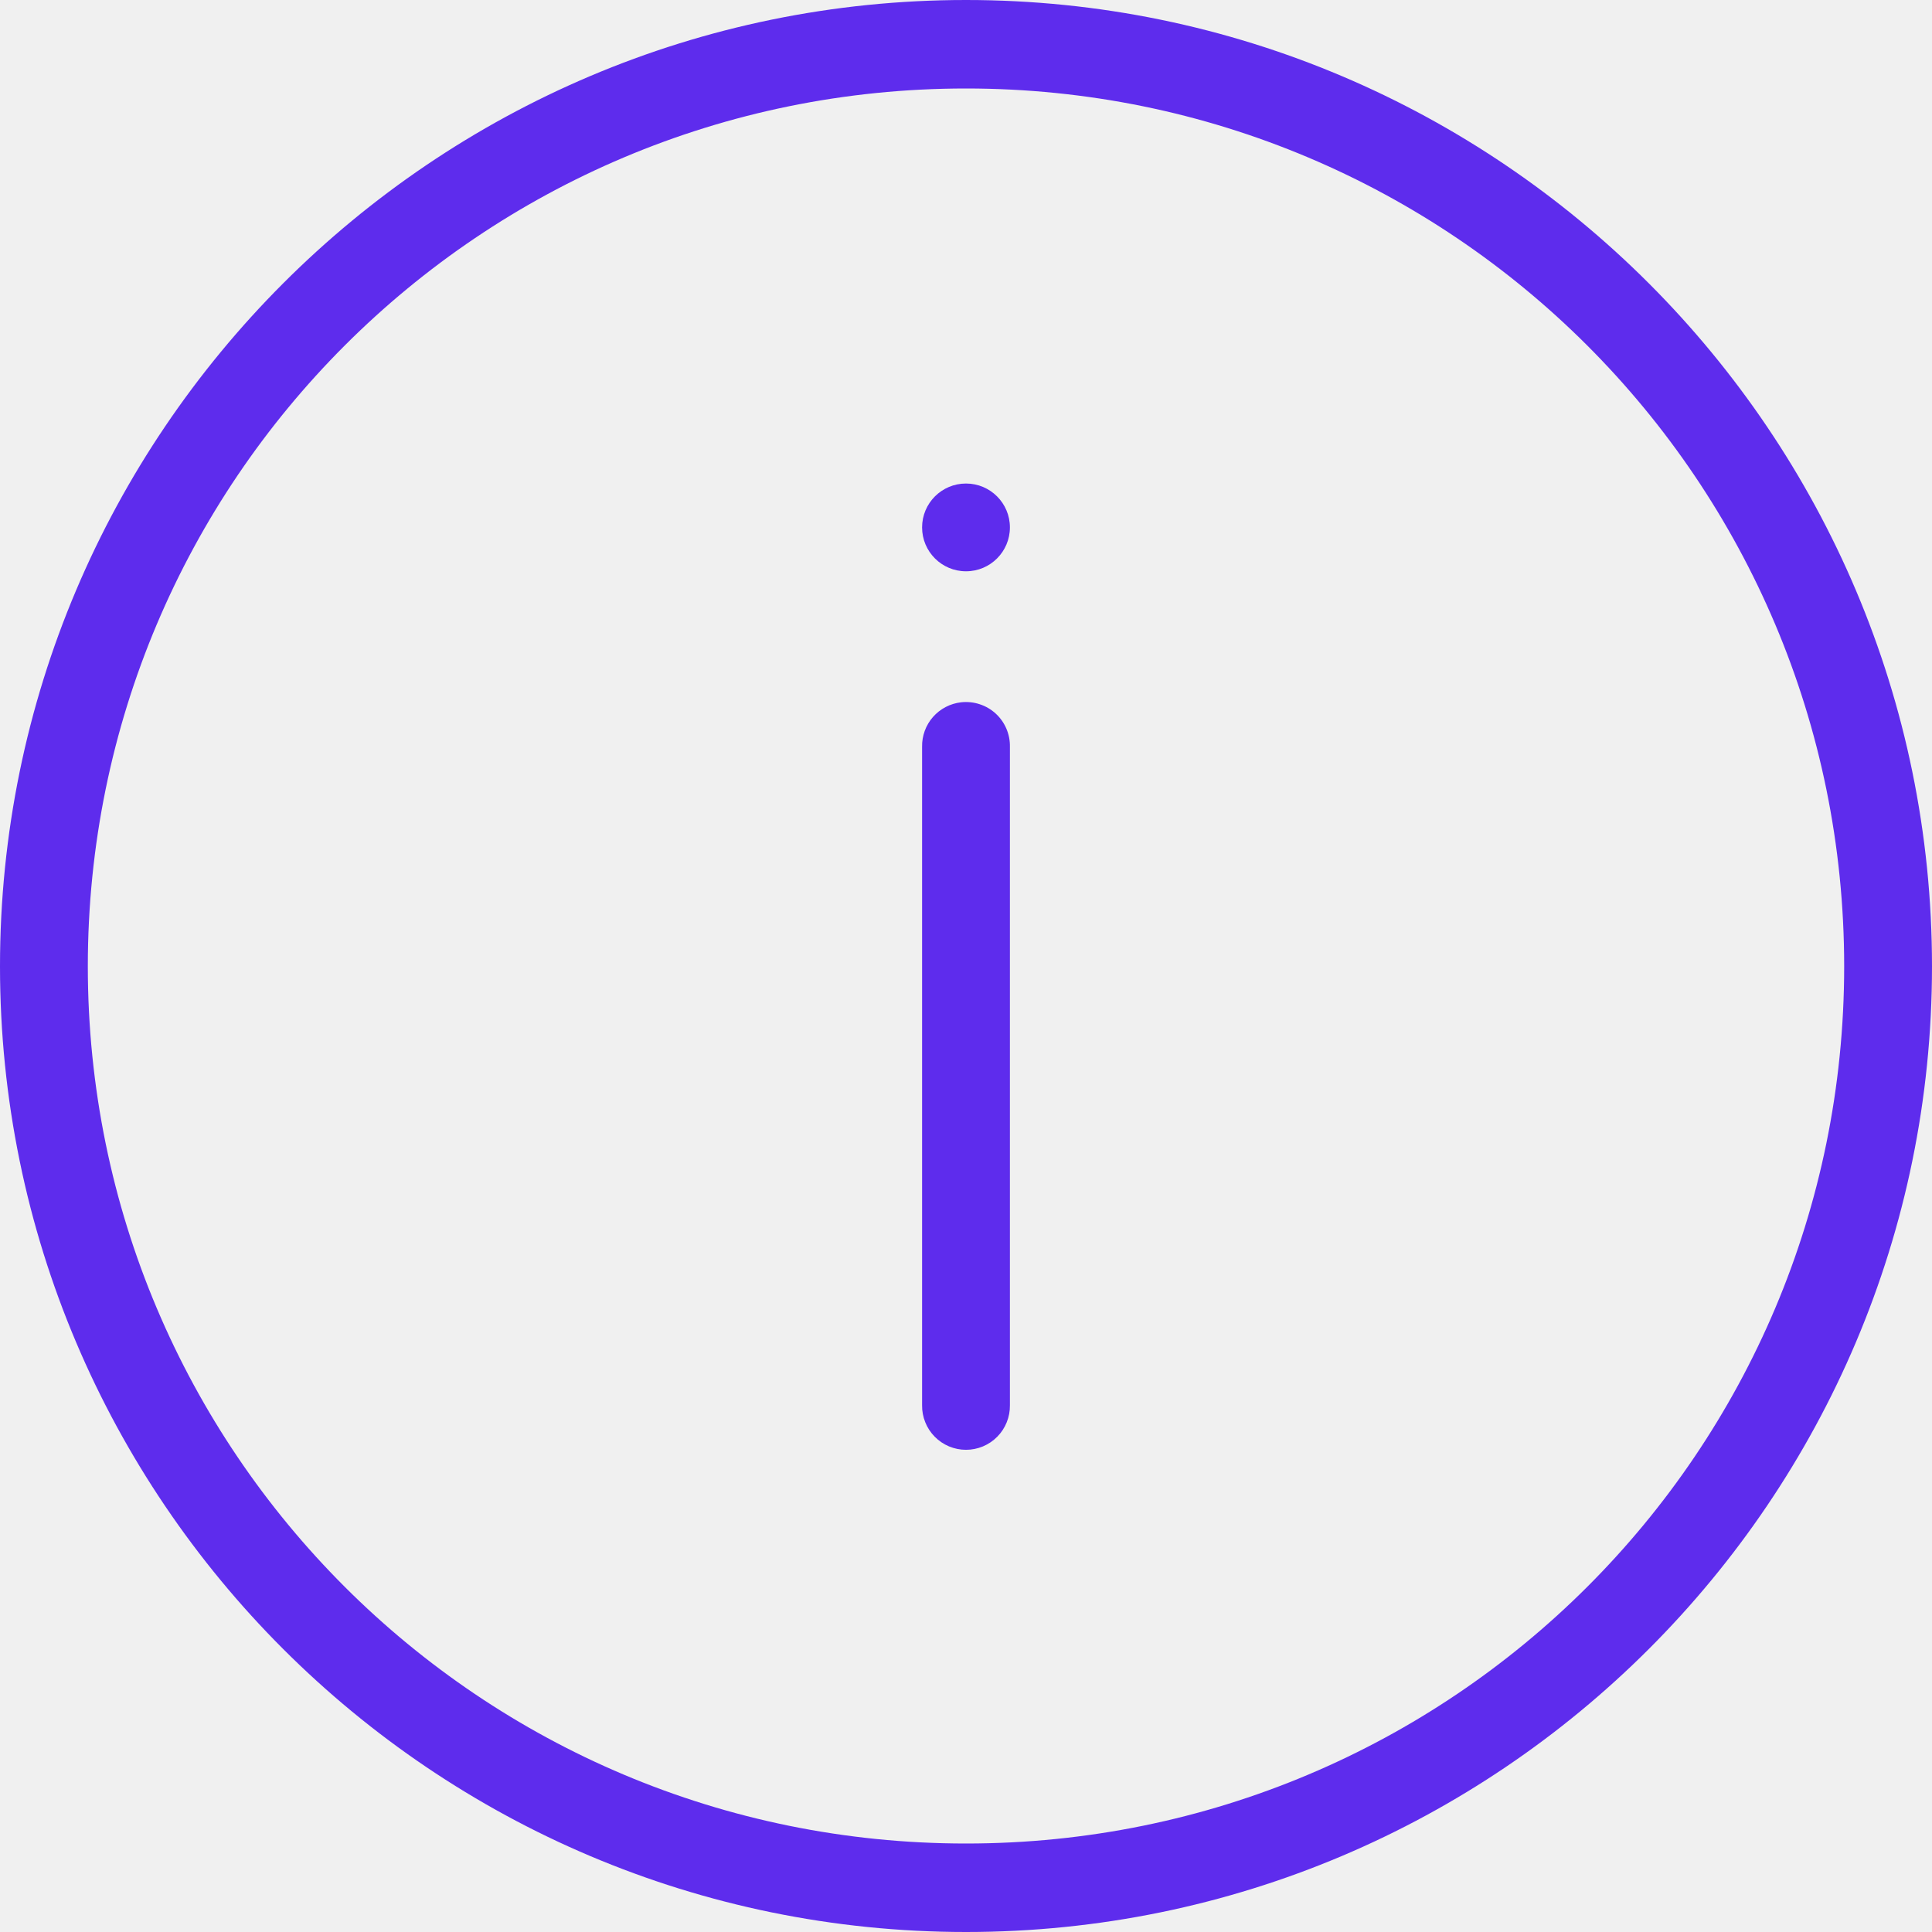
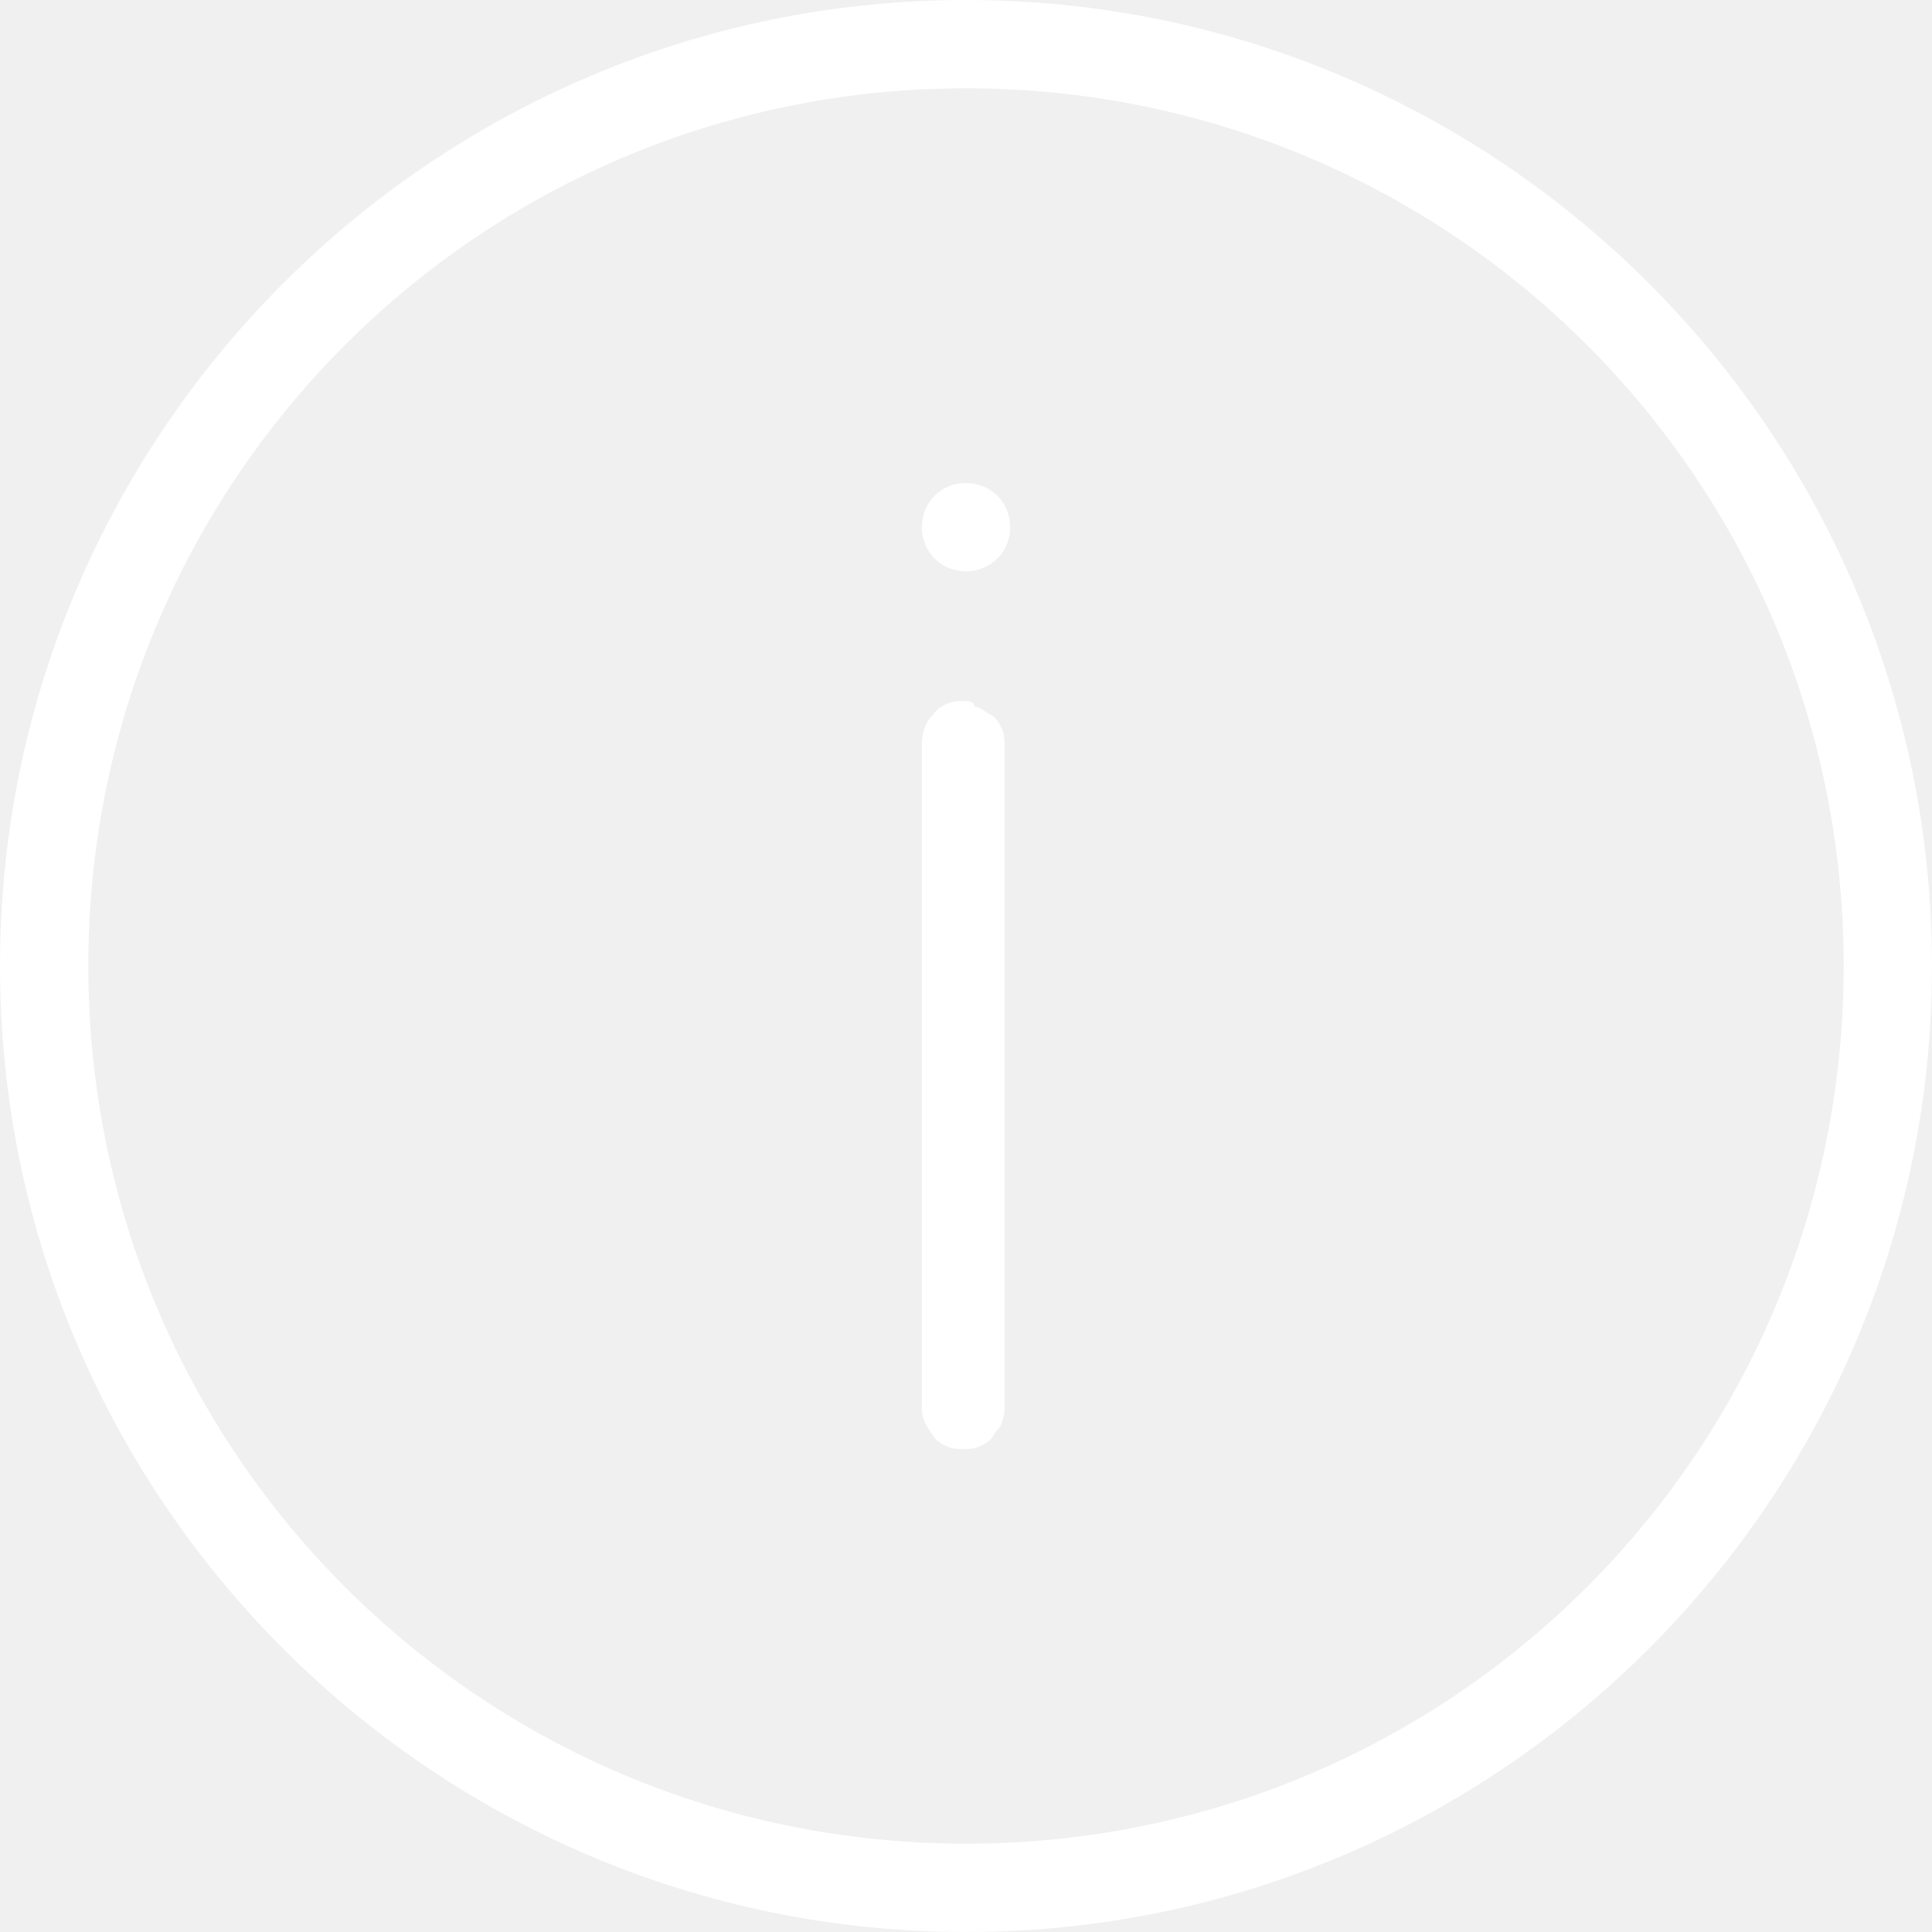
- <svg xmlns="http://www.w3.org/2000/svg" width="70" height="70" viewBox="0 0 70 70" fill="none">
-   <path d="M35 0C15.689 0 0 15.708 0 35.012C0 54.317 15.689 70 35 70C54.311 70 70 54.317 70 35.012C70 15.708 54.311 0 35 0H35ZM35 3.206C52.592 3.206 66.818 17.427 66.818 35.012C66.818 52.598 52.592 66.794 35 66.794C17.409 66.794 3.182 52.598 3.182 35.012C3.182 17.427 17.409 3.206 35 3.206H35ZM35 17.519C34.121 17.519 33.409 18.231 33.409 19.109C33.409 19.987 34.121 20.699 35 20.699C35.879 20.699 36.591 19.987 36.591 19.109C36.591 18.231 35.879 17.519 35 17.519ZM34.826 25.445C34.431 25.489 34.066 25.679 33.803 25.978C33.541 26.277 33.401 26.663 33.409 27.061V50.916C33.406 51.127 33.445 51.336 33.524 51.531C33.602 51.727 33.719 51.905 33.867 52.055C34.015 52.205 34.191 52.324 34.386 52.406C34.58 52.487 34.789 52.529 35 52.529C35.211 52.529 35.42 52.487 35.614 52.406C35.809 52.324 35.985 52.205 36.133 52.055C36.281 51.905 36.398 51.727 36.476 51.531C36.555 51.336 36.594 51.127 36.591 50.916V27.061C36.596 26.834 36.552 26.61 36.463 26.401C36.374 26.193 36.242 26.006 36.075 25.853C35.907 25.7 35.71 25.585 35.494 25.515C35.279 25.444 35.051 25.421 34.826 25.445V25.445Z" fill="#5e2ced" />
+ <svg xmlns="http://www.w3.org/2000/svg" version="1.1" id="Слой_1" x="0px" y="0px" viewBox="0 0 70 70" style="enable-background:new 0 0 70 70;" xml:space="preserve">
+   <style type="text/css">
+ 	.st0{fill:#FFFFFF;}
+ </style>
+   <path class="st0" d="M35,0C15.7,0,0,15.7,0,35c0,19.3,15.7,35,35,35c19.3,0,35-15.7,35-35C70,15.7,54.3,0,35,0L35,0z M35,3.2  c17.6,0,31.8,14.2,31.8,31.8c0,17.6-14.2,31.8-31.8,31.8C17.4,66.8,3.2,52.6,3.2,35C3.2,17.4,17.4,3.2,35,3.2L35,3.2z M35,17.5  c-0.9,0-1.6,0.7-1.6,1.6c0,0.9,0.7,1.6,1.6,1.6c0.9,0,1.6-0.7,1.6-1.6C36.6,18.2,35.9,17.5,35,17.5z M34.8,25.4  c-0.4,0-0.8,0.2-1,0.5c-0.3,0.3-0.4,0.7-0.4,1.1v23.9c0,0.2,0,0.4,0.1,0.6c0.1,0.2,0.2,0.4,0.3,0.5c0.1,0.2,0.3,0.3,0.5,0.4  c0.2,0.1,0.4,0.1,0.6,0.1s0.4,0,0.6-0.1c0.2-0.1,0.4-0.2,0.5-0.4c0.1-0.2,0.3-0.3,0.3-0.5c0.1-0.2,0.1-0.4,0.1-0.6V27.1  c0-0.2,0-0.5-0.1-0.7c-0.1-0.2-0.2-0.4-0.4-0.5s-0.4-0.3-0.6-0.3C35.3,25.4,35.1,25.4,34.8,25.4L34.8,25.4z" />
</svg>
